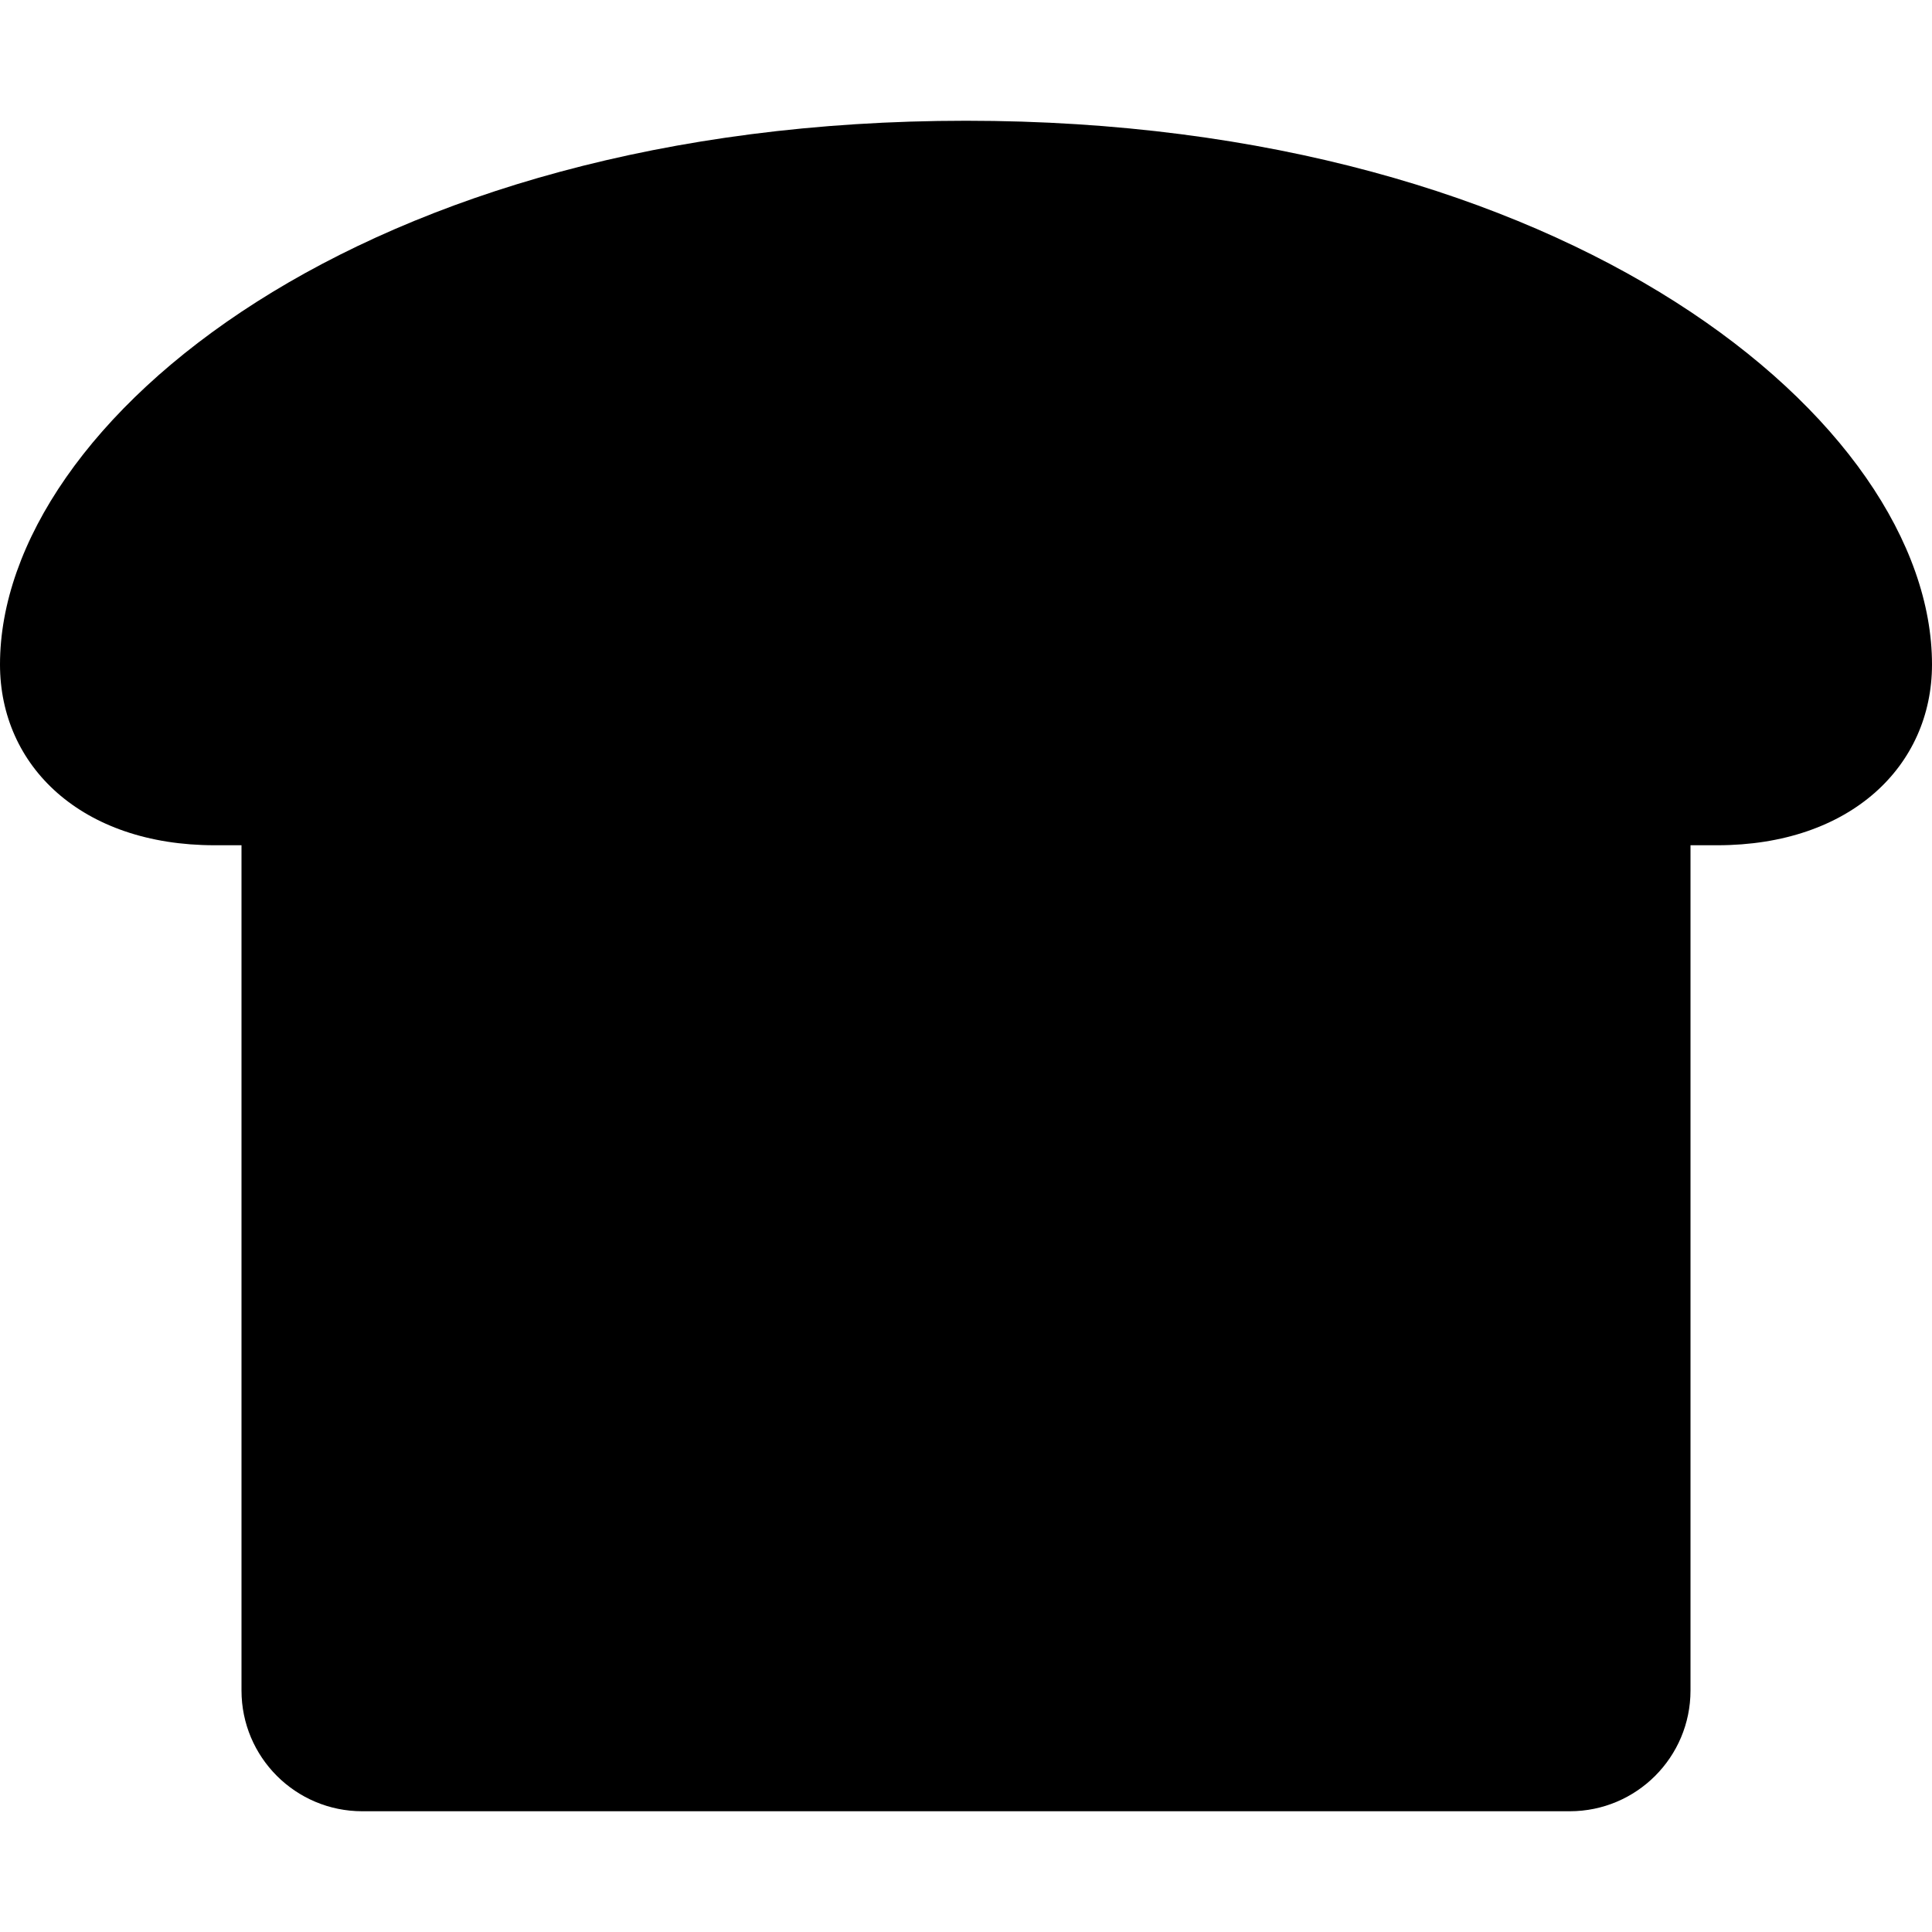
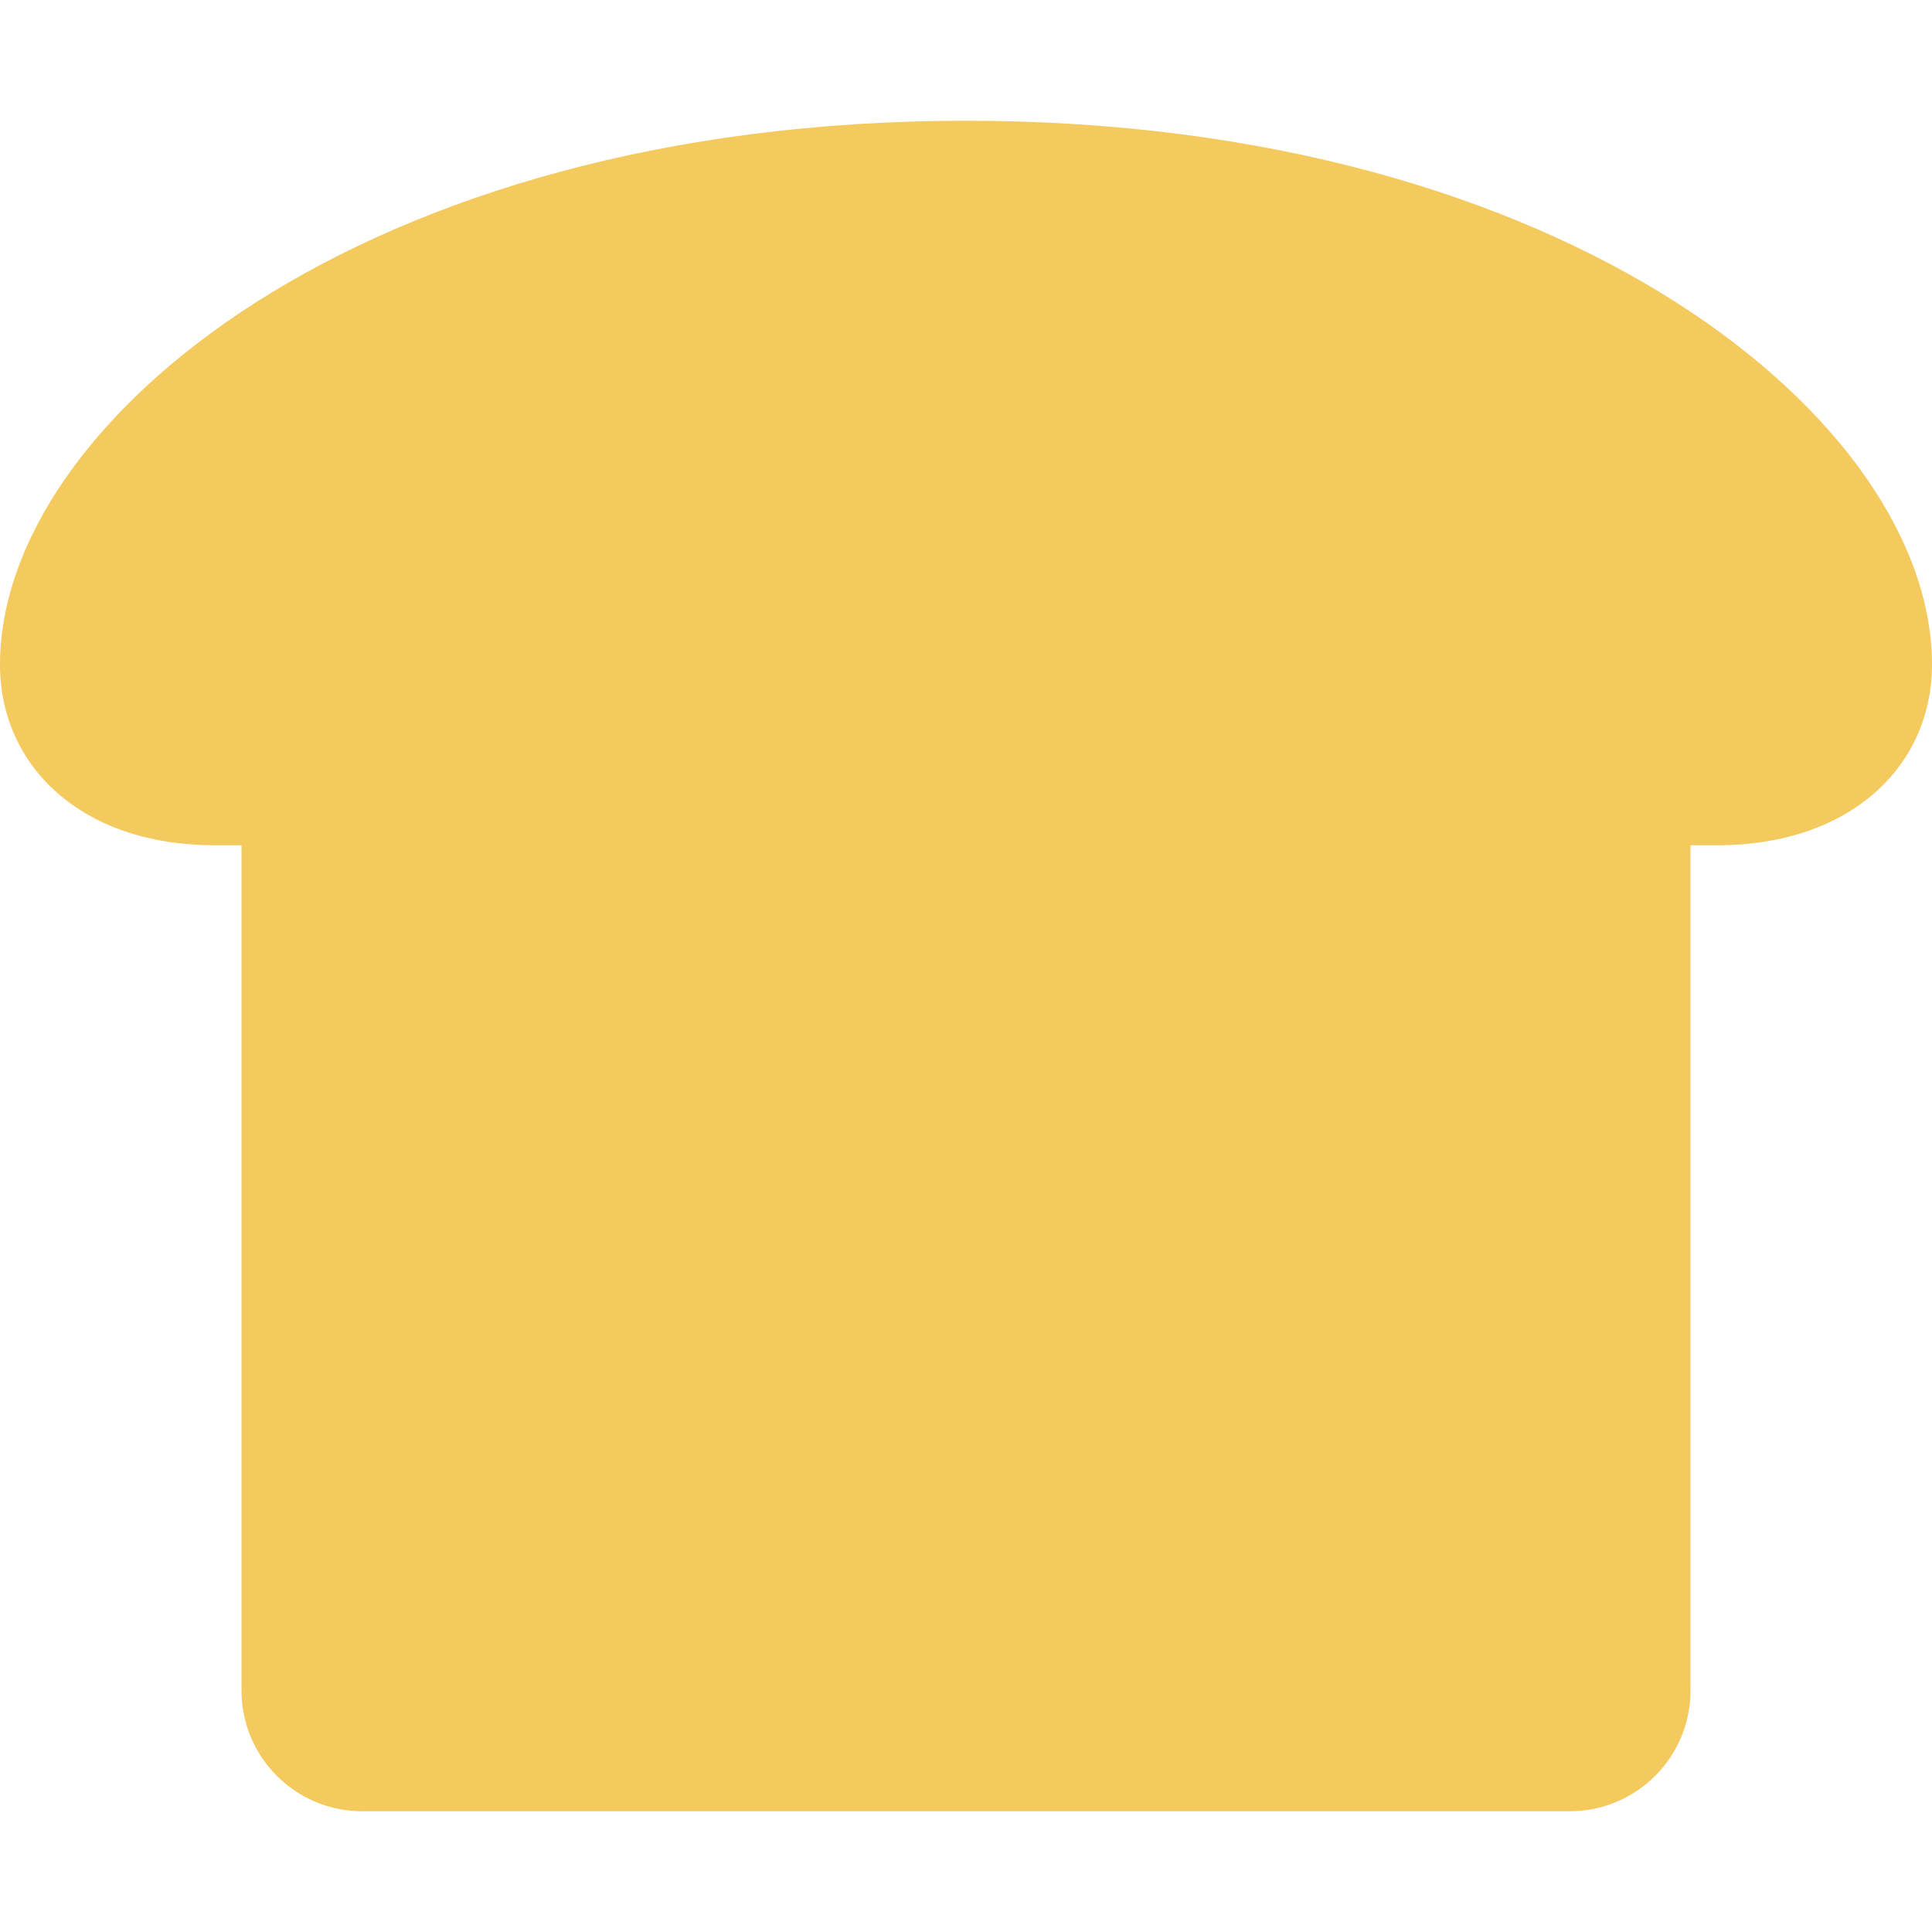
<svg xmlns="http://www.w3.org/2000/svg" viewBox="0 0 512 512">
-   <path d="M512 176.1C512 203 490.4 224 455.1 224H448v224c0 17.67-14.33 32-32 32H96c-17.67 0-32-14.33-32-32V224H56.89C21.56 224 0 203 0 176.1C0 112 96 32 256 32S512 112 512 176.1z" />
+   <path d="M512 176.1C512 203 490.4 224 455.1 224H448v224c0 17.67-14.33 32-32 32H96c-17.67 0-32-14.33-32-32V224H56.89C21.56 224 0 203 0 176.1C0 112 96 32 256 32S512 112 512 176.1z" fill="#f4c95d" />
</svg>
